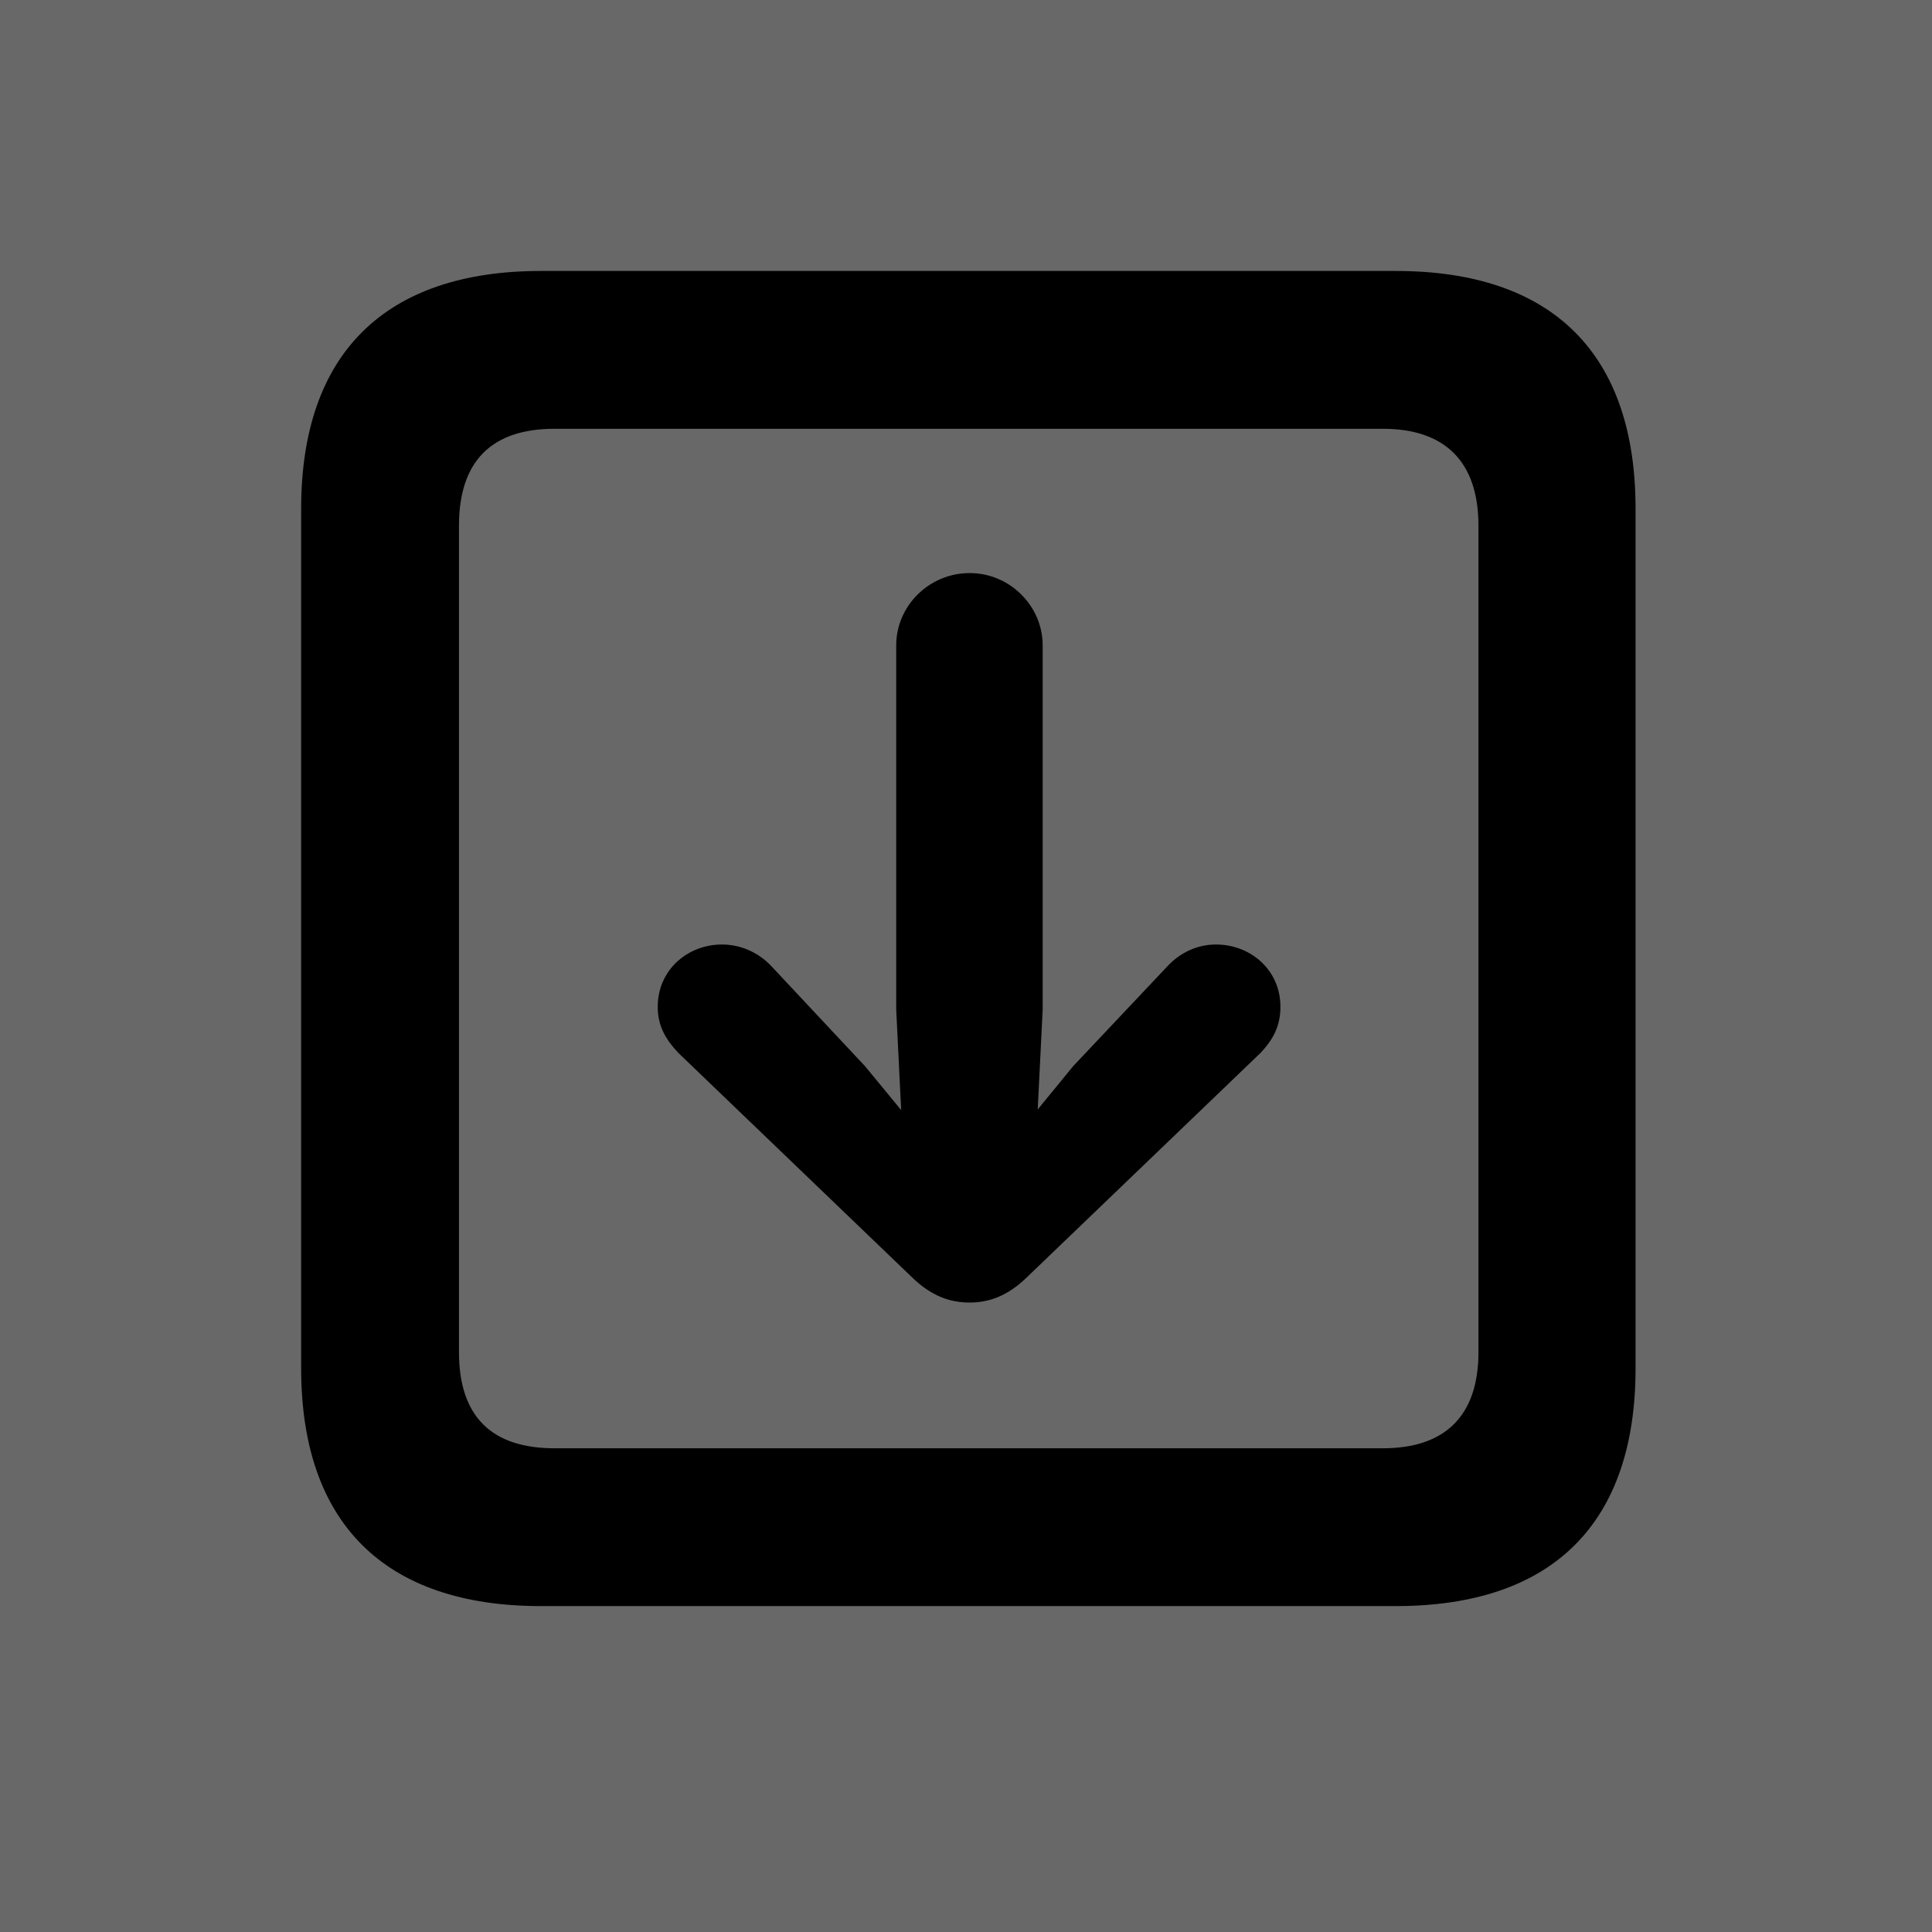
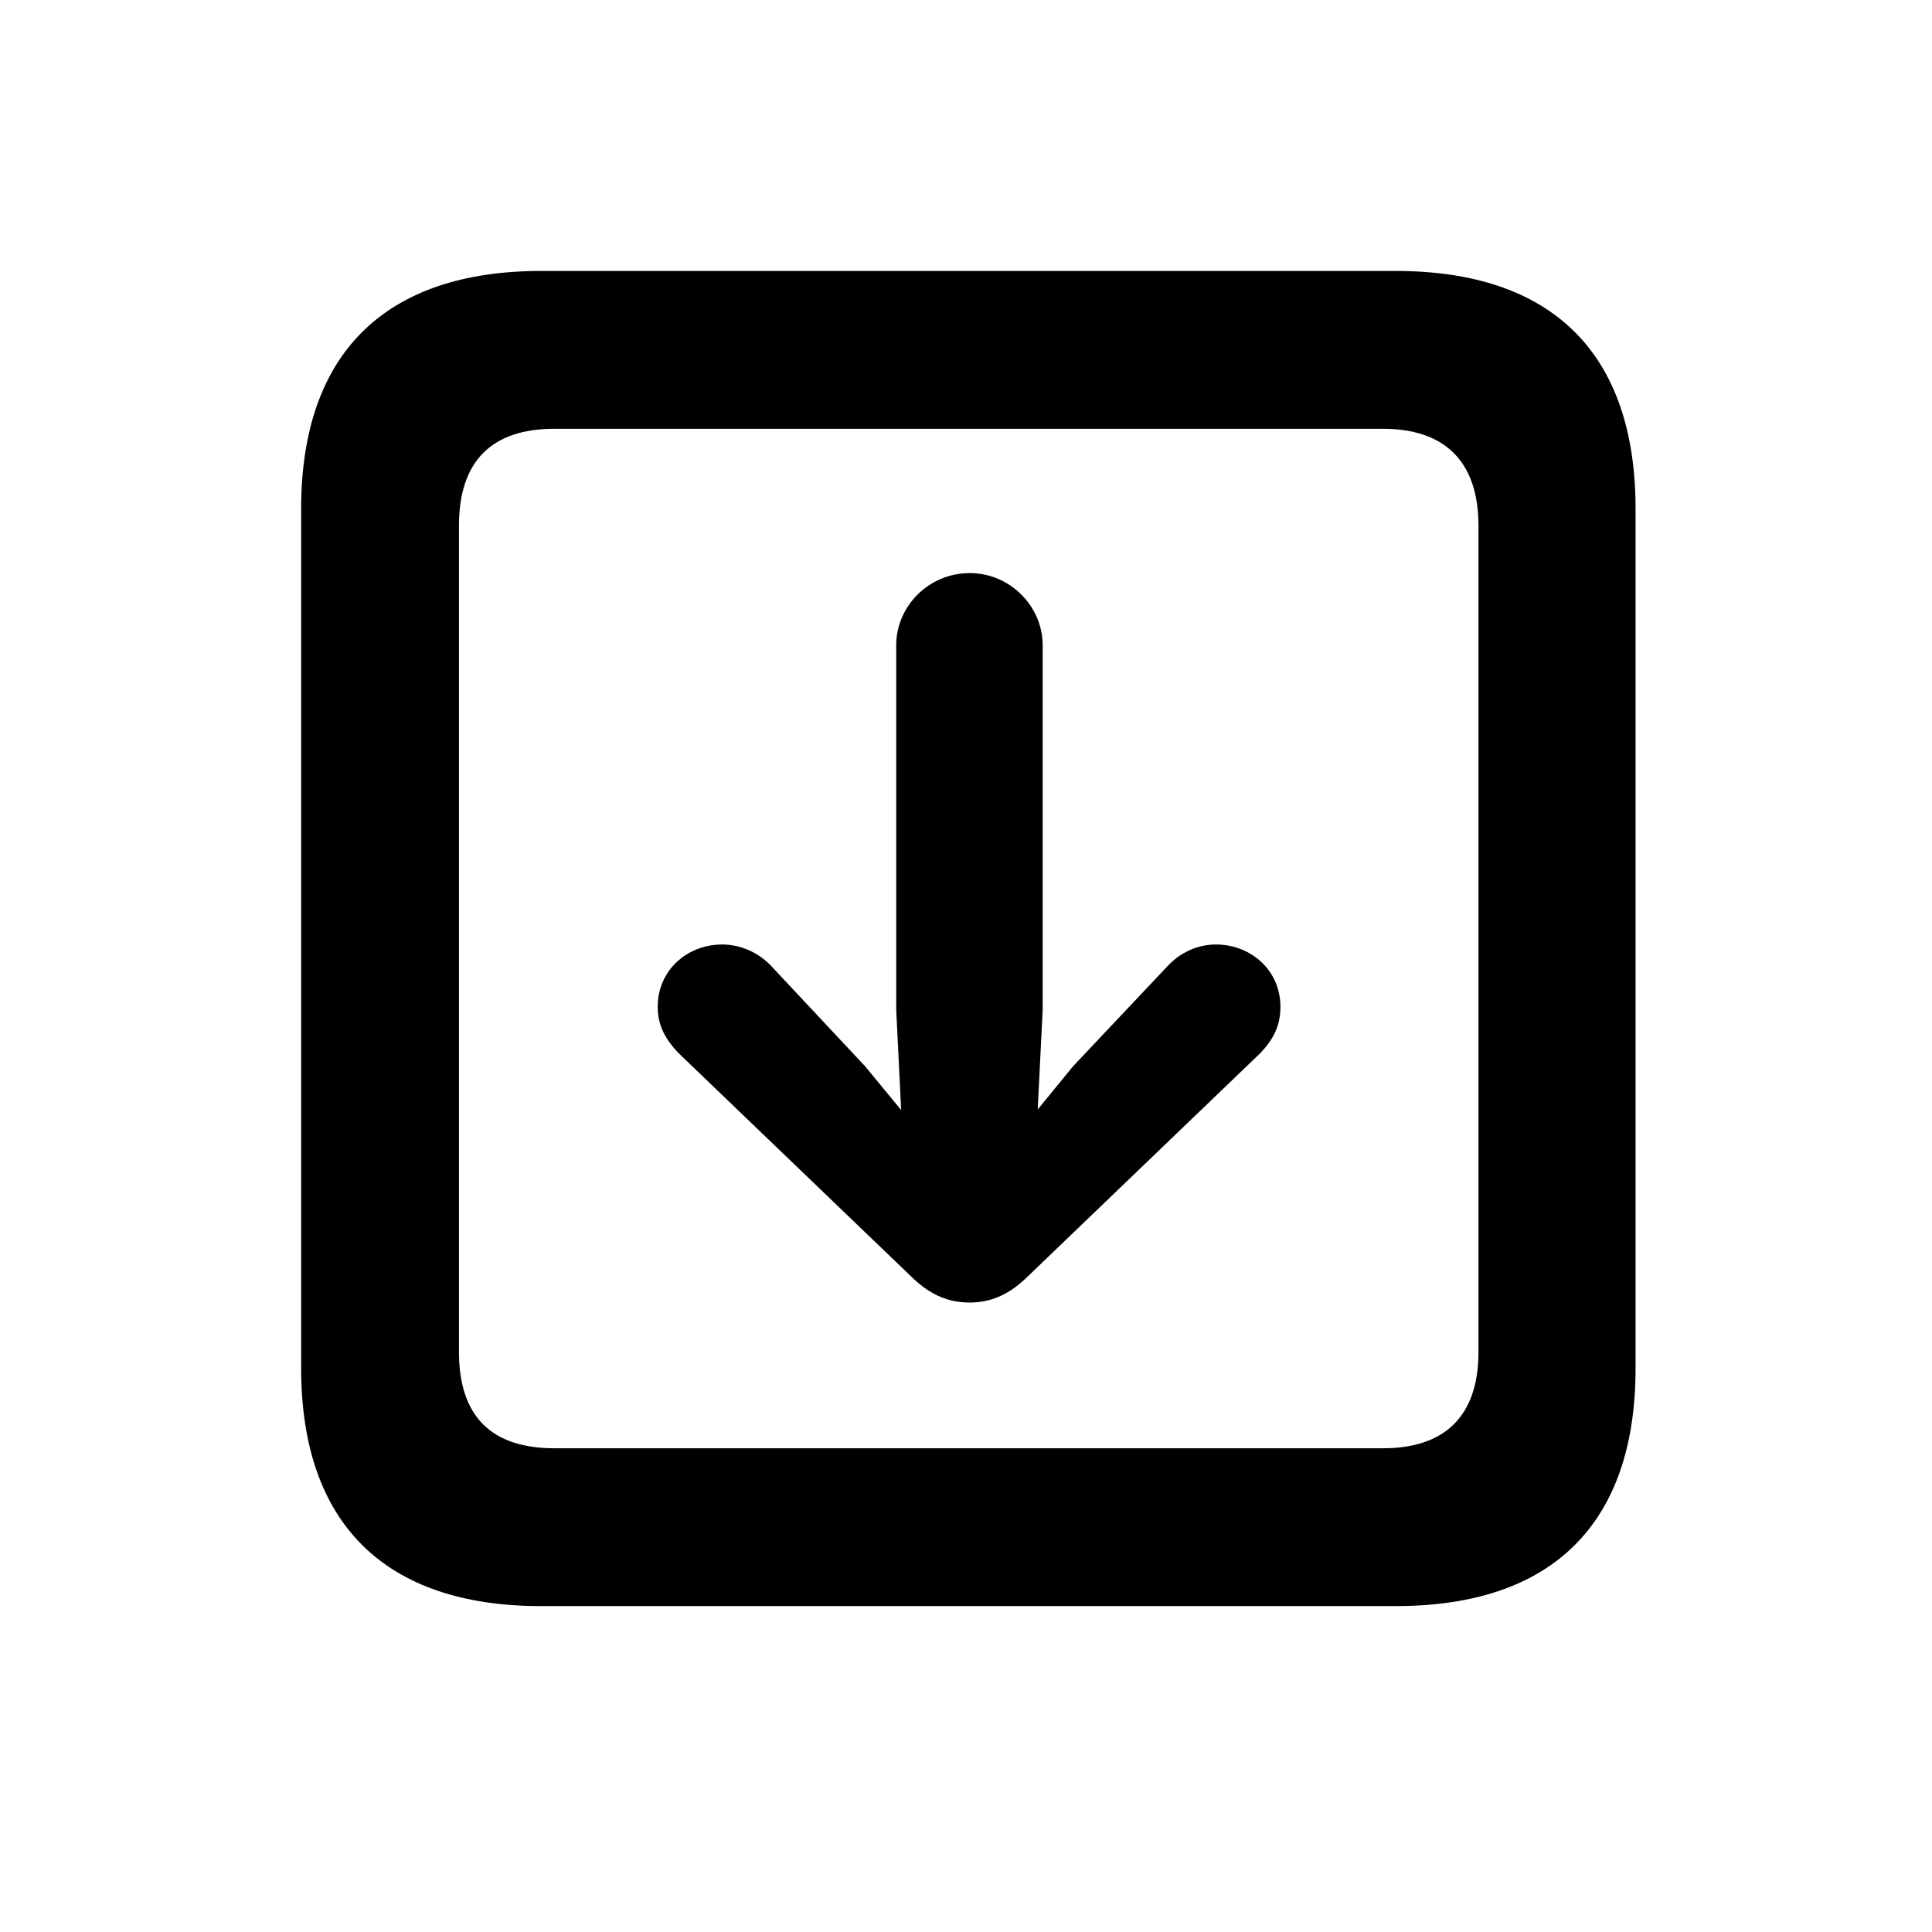
<svg xmlns="http://www.w3.org/2000/svg" width="16" height="16" viewBox="0 0 16 16" fill="none">
-   <rect width="16" height="16" fill="#F5F5F5" />
-   <g id="ds-atoms">
-     <rect width="1722" height="1398" transform="translate(-601 -266)" fill="#686868" />
-     <g id="icons">
-       <rect x="-19.5" y="-127.5" width="55" height="199" rx="4.5" stroke="#9747FF" stroke-dasharray="10 5" />
-       <g id="Property 1=arrow-down">
-         <path id="ô" d="M4.48 13.301C3.186 13.301 2.494 12.615 2.494 11.332V4.213C2.494 2.93 3.186 2.244 4.48 2.244H11.559C12.859 2.244 13.545 2.93 13.545 4.213V11.332C13.545 12.615 12.859 13.301 11.559 13.301H4.48ZM4.592 11.994H11.453C11.957 11.994 12.244 11.736 12.244 11.197V4.354C12.244 3.814 11.957 3.551 11.453 3.551H4.592C4.076 3.551 3.801 3.814 3.801 4.354V11.197C3.801 11.736 4.076 11.994 4.592 11.994ZM8.031 10.787C7.867 10.787 7.715 10.734 7.557 10.582L5.617 8.719C5.512 8.607 5.447 8.496 5.447 8.338C5.447 8.033 5.693 7.822 5.98 7.822C6.133 7.822 6.279 7.887 6.385 7.998L7.164 8.83L7.463 9.193L7.422 8.361V5.344C7.422 5.021 7.691 4.746 8.031 4.746C8.365 4.746 8.635 5.021 8.635 5.344V8.361L8.594 9.188L8.887 8.83L9.672 7.998C9.777 7.887 9.918 7.822 10.07 7.822C10.357 7.822 10.604 8.033 10.604 8.338C10.604 8.496 10.545 8.607 10.44 8.719L8.5 10.582C8.342 10.734 8.189 10.787 8.031 10.787Z" fill="black" />
-       </g>
-     </g>
-   </g>
+   <path d="M4.48 13.301C3.186 13.301 2.494 12.615 2.494 11.332V4.213C2.494 2.93 3.186 2.244 4.48 2.244H11.559C12.859 2.244 13.545 2.93 13.545 4.213V11.332C13.545 12.615 12.859 13.301 11.559 13.301H4.48ZM4.592 11.994H11.453C11.957 11.994 12.244 11.736 12.244 11.197V4.354C12.244 3.814 11.957 3.551 11.453 3.551H4.592C4.076 3.551 3.801 3.814 3.801 4.354V11.197C3.801 11.736 4.076 11.994 4.592 11.994ZM8.031 10.787C7.867 10.787 7.715 10.734 7.557 10.582L5.617 8.719C5.512 8.607 5.447 8.496 5.447 8.338C5.447 8.033 5.693 7.822 5.98 7.822C6.133 7.822 6.279 7.887 6.385 7.998L7.164 8.83L7.463 9.193L7.422 8.361V5.344C7.422 5.021 7.691 4.746 8.031 4.746C8.365 4.746 8.635 5.021 8.635 5.344V8.361L8.594 9.188L8.887 8.83L9.672 7.998C9.777 7.887 9.918 7.822 10.07 7.822C10.357 7.822 10.604 8.033 10.604 8.338C10.604 8.496 10.545 8.607 10.44 8.719L8.5 10.582C8.342 10.734 8.189 10.787 8.031 10.787Z" fill="currentColor" />
</svg>
